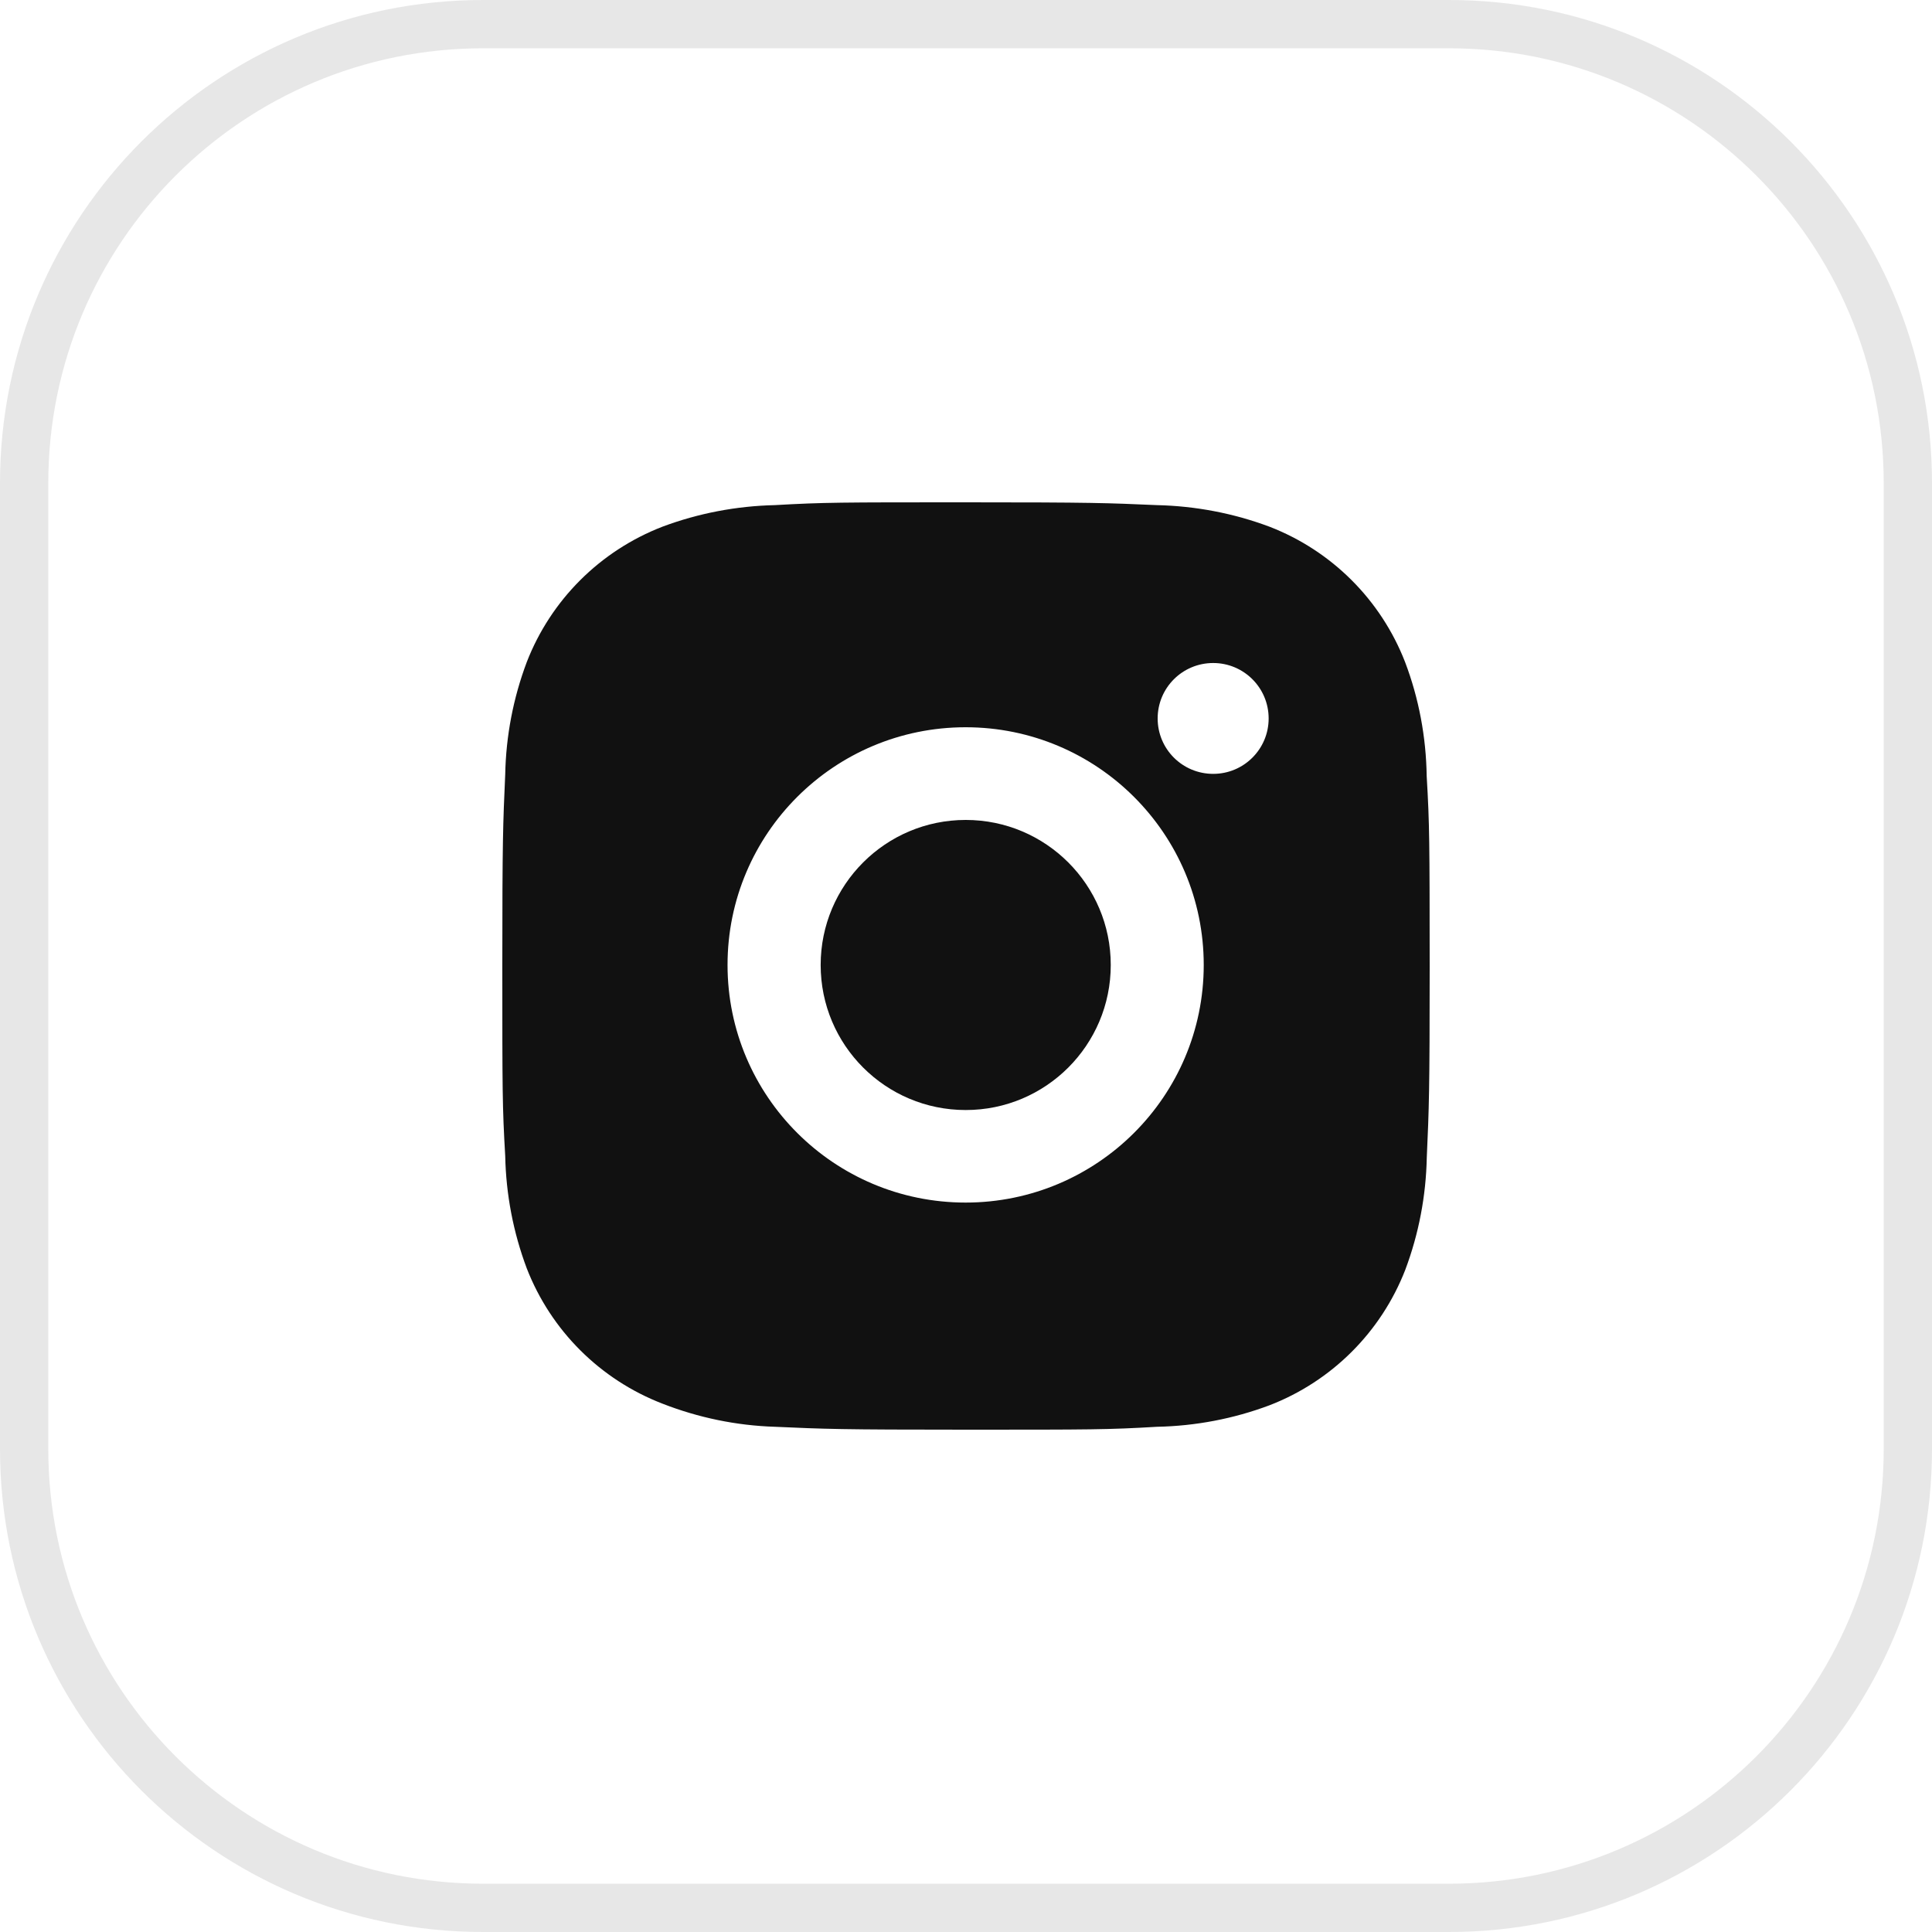
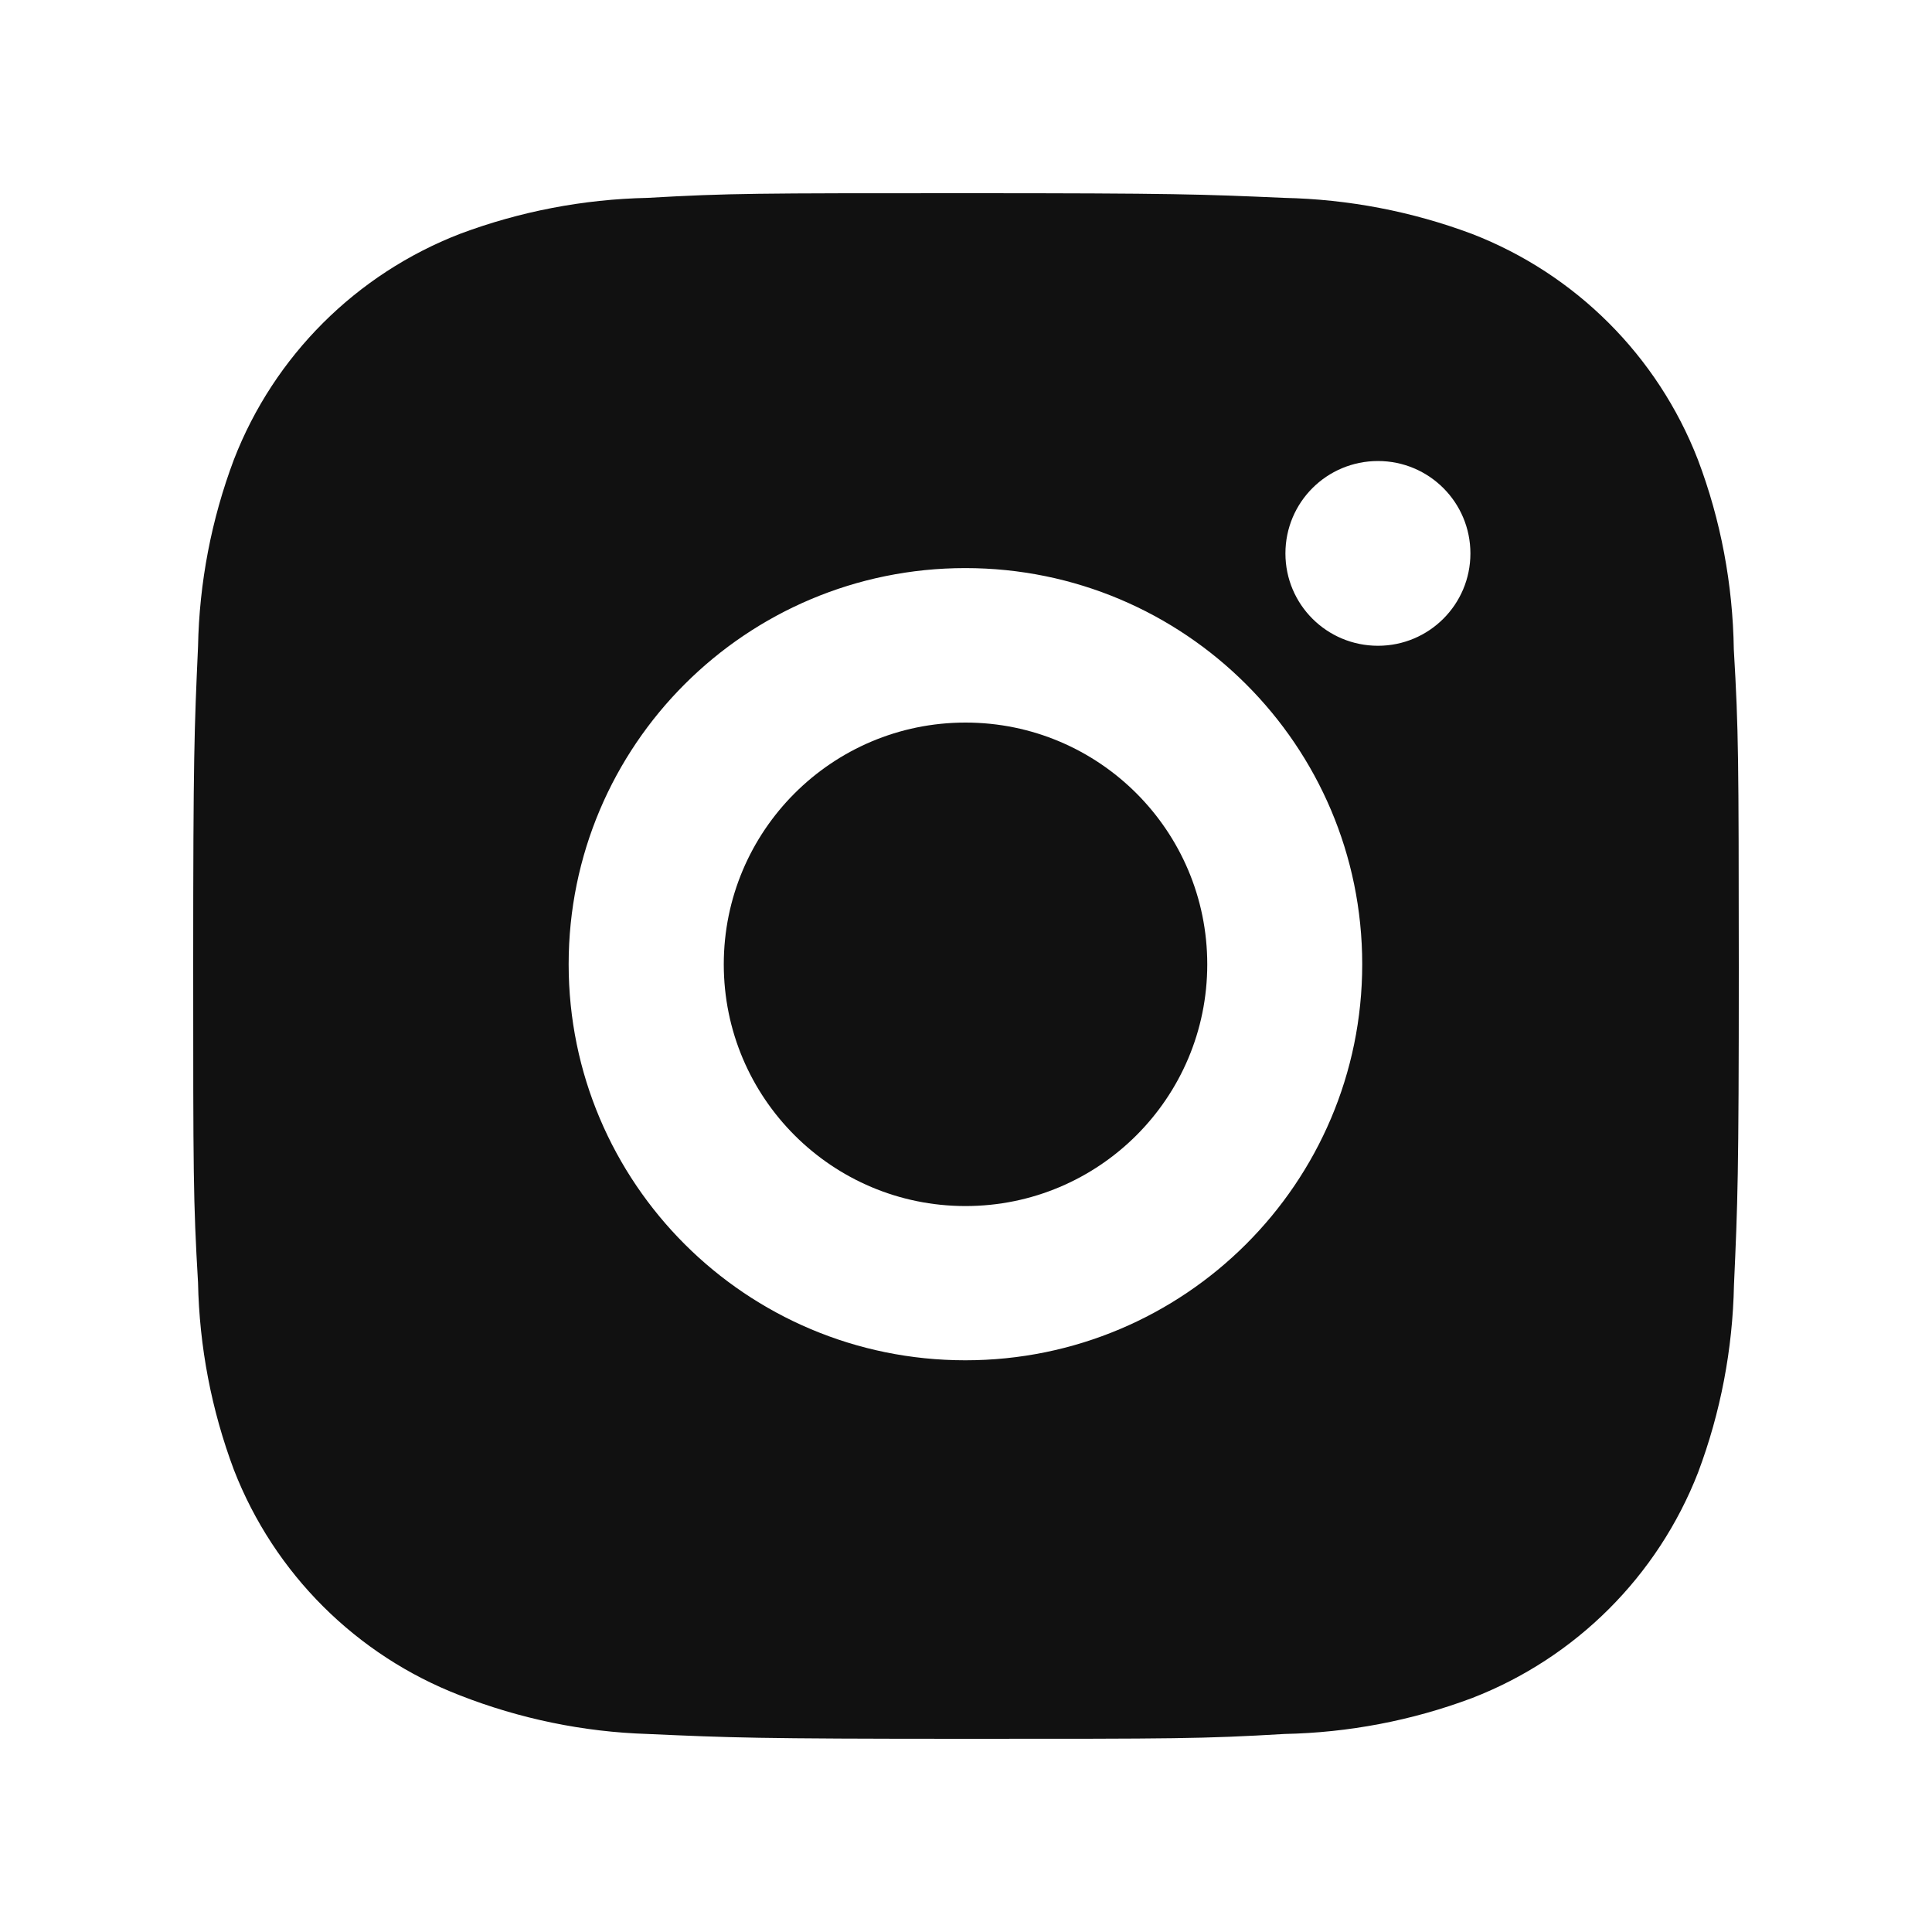
- <svg xmlns="http://www.w3.org/2000/svg" width="40" height="40" viewBox="0 0 40 40" fill="none">
-   <rect x="0.5" y="0.5" width="39" height="39" rx="9.5" stroke="#111111" stroke-opacity="0.1" />
-   <path d="M29.538 16.067C29.526 15.261 29.377 14.462 29.091 13.708C28.591 12.421 27.573 11.404 26.284 10.905C25.539 10.626 24.751 10.476 23.953 10.458C22.928 10.413 22.603 10.4 19.999 10.4C17.395 10.4 17.062 10.4 16.043 10.458C15.247 10.476 14.459 10.626 13.714 10.905C12.425 11.404 11.405 12.421 10.906 13.708C10.626 14.452 10.475 15.239 10.46 16.034C10.414 17.059 10.4 17.384 10.4 19.983C10.4 22.582 10.4 22.914 10.46 23.932C10.476 24.728 10.626 25.514 10.906 26.26C11.406 27.546 12.425 28.563 13.715 29.061C14.457 29.351 15.245 29.515 16.044 29.54C17.071 29.586 17.396 29.6 20 29.6C22.604 29.6 22.937 29.6 23.956 29.54C24.752 29.524 25.54 29.374 26.286 29.094C27.575 28.595 28.593 27.578 29.094 26.292C29.374 25.547 29.524 24.761 29.54 23.964C29.586 22.94 29.6 22.615 29.6 20.015C29.598 17.416 29.598 17.085 29.538 16.067ZM19.992 24.898C17.27 24.898 15.063 22.696 15.063 19.978C15.063 17.259 17.27 15.057 19.992 15.057C22.713 15.057 24.922 17.259 24.922 19.978C24.922 22.696 22.713 24.898 19.992 24.898ZM25.118 16.022C24.481 16.022 23.968 15.509 23.968 14.875C23.968 14.24 24.481 13.727 25.118 13.727C25.752 13.727 26.266 14.24 26.266 14.875C26.266 15.509 25.752 16.022 25.118 16.022Z" fill="#111111" />
-   <path d="M19.994 22.982C21.653 22.982 22.997 21.638 22.997 19.979C22.997 18.321 21.653 16.976 19.994 16.976C18.335 16.976 16.991 18.321 16.991 19.979C16.991 21.638 18.335 22.982 19.994 22.982Z" fill="#111111" />
+ <svg xmlns="http://www.w3.org/2000/svg" width="24" height="24" viewBox="0 0 24 24" fill="none">
+   <path d="M21.538 8.067C21.526 7.261 21.377 6.462 21.091 5.708C20.591 4.421 19.573 3.404 18.284 2.905C17.539 2.626 16.751 2.475 15.953 2.458C14.928 2.413 14.603 2.4 11.999 2.4C9.395 2.4 9.062 2.4 8.043 2.458C7.247 2.475 6.459 2.626 5.714 2.905C4.425 3.404 3.405 4.421 2.906 5.708C2.626 6.452 2.475 7.239 2.46 8.034C2.414 9.059 2.4 9.384 2.4 11.983C2.4 14.582 2.4 14.914 2.46 15.932C2.476 16.728 2.626 17.514 2.906 18.26C3.406 19.546 4.425 20.563 5.715 21.061C6.457 21.351 7.245 21.515 8.044 21.54C9.071 21.586 9.396 21.6 12 21.6C14.604 21.6 14.937 21.6 15.956 21.54C16.752 21.524 17.54 21.374 18.286 21.094C19.575 20.595 20.593 19.578 21.094 18.292C21.374 17.547 21.524 16.761 21.54 15.964C21.586 14.94 21.6 14.615 21.6 12.015C21.598 9.415 21.598 9.086 21.538 8.067ZM11.992 16.898C9.269 16.898 7.064 14.696 7.064 11.978C7.064 9.259 9.269 7.057 11.992 7.057C14.713 7.057 16.922 9.259 16.922 11.978C16.922 14.696 14.713 16.898 11.992 16.898ZM17.118 8.022C16.481 8.022 15.968 7.509 15.968 6.875C15.968 6.24 16.481 5.727 17.118 5.727C17.752 5.727 18.266 6.24 18.266 6.875C18.266 7.509 17.752 8.022 17.118 8.022Z" fill="#111111" />
+   <path d="M11.994 14.982C13.653 14.982 14.997 13.638 14.997 11.979C14.997 10.321 13.653 8.976 11.994 8.976C10.335 8.976 8.991 10.321 8.991 11.979C8.991 13.638 10.335 14.982 11.994 14.982Z" fill="#111111" />
</svg>
